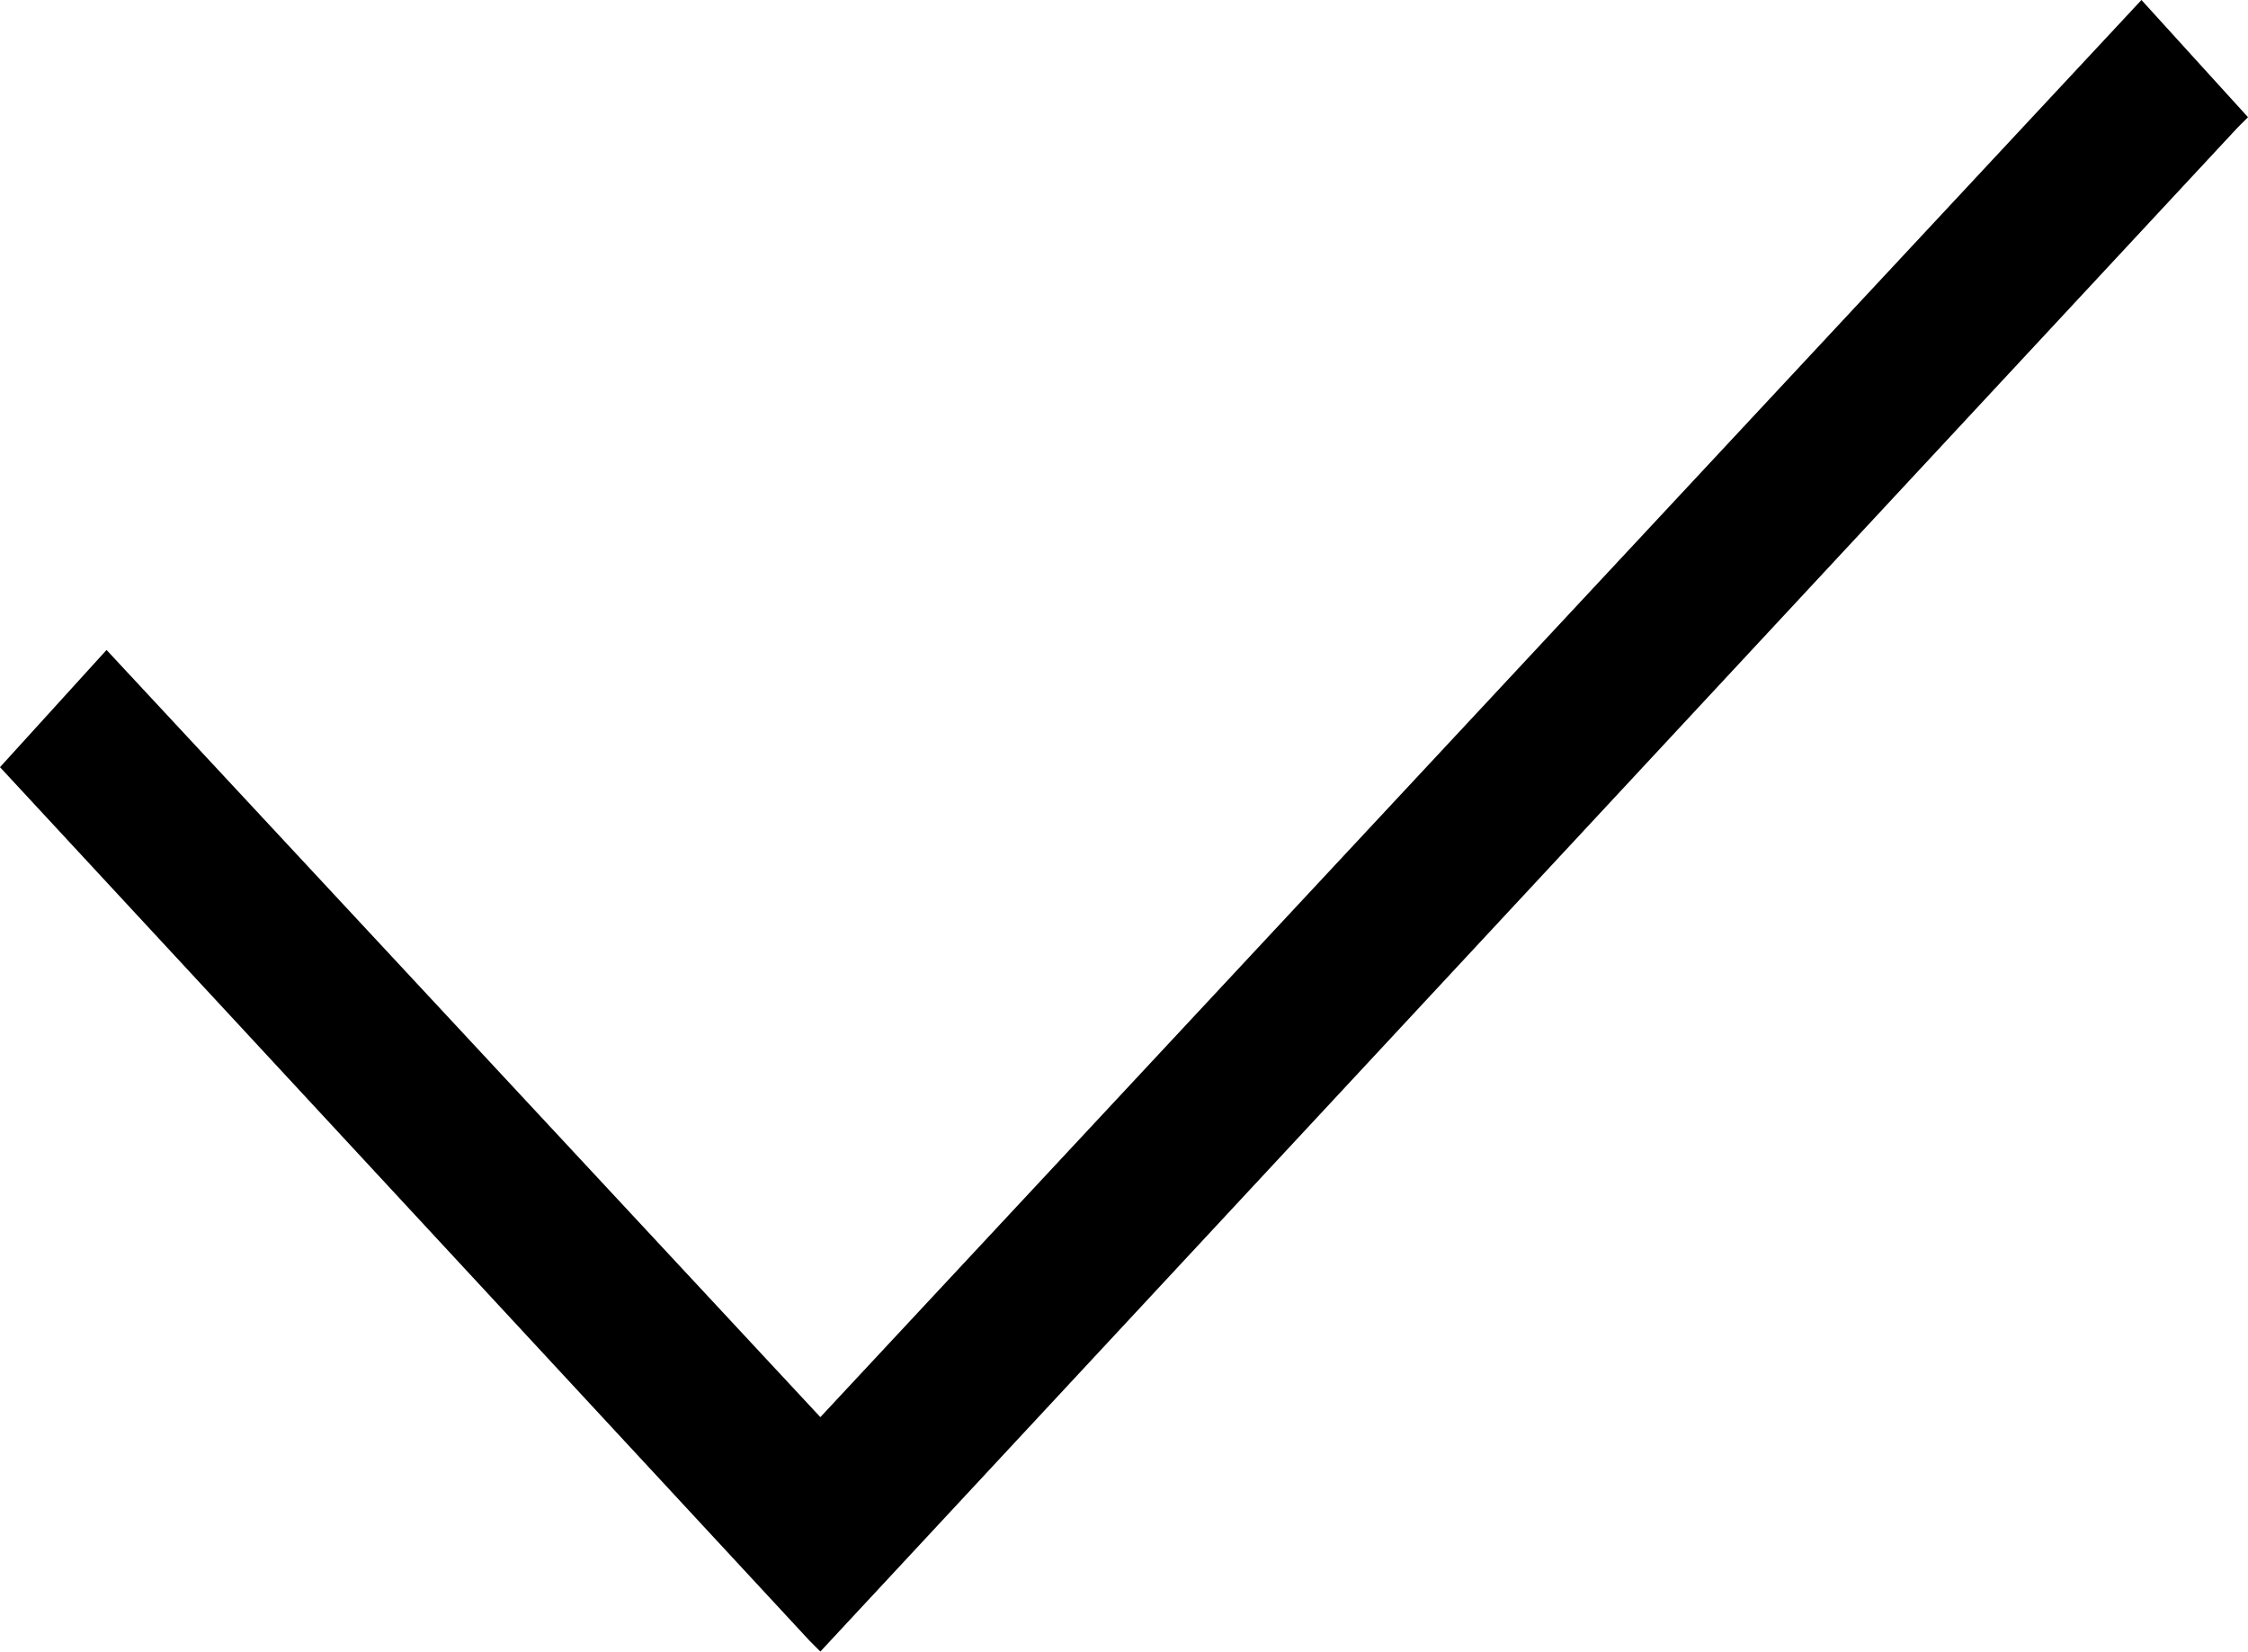
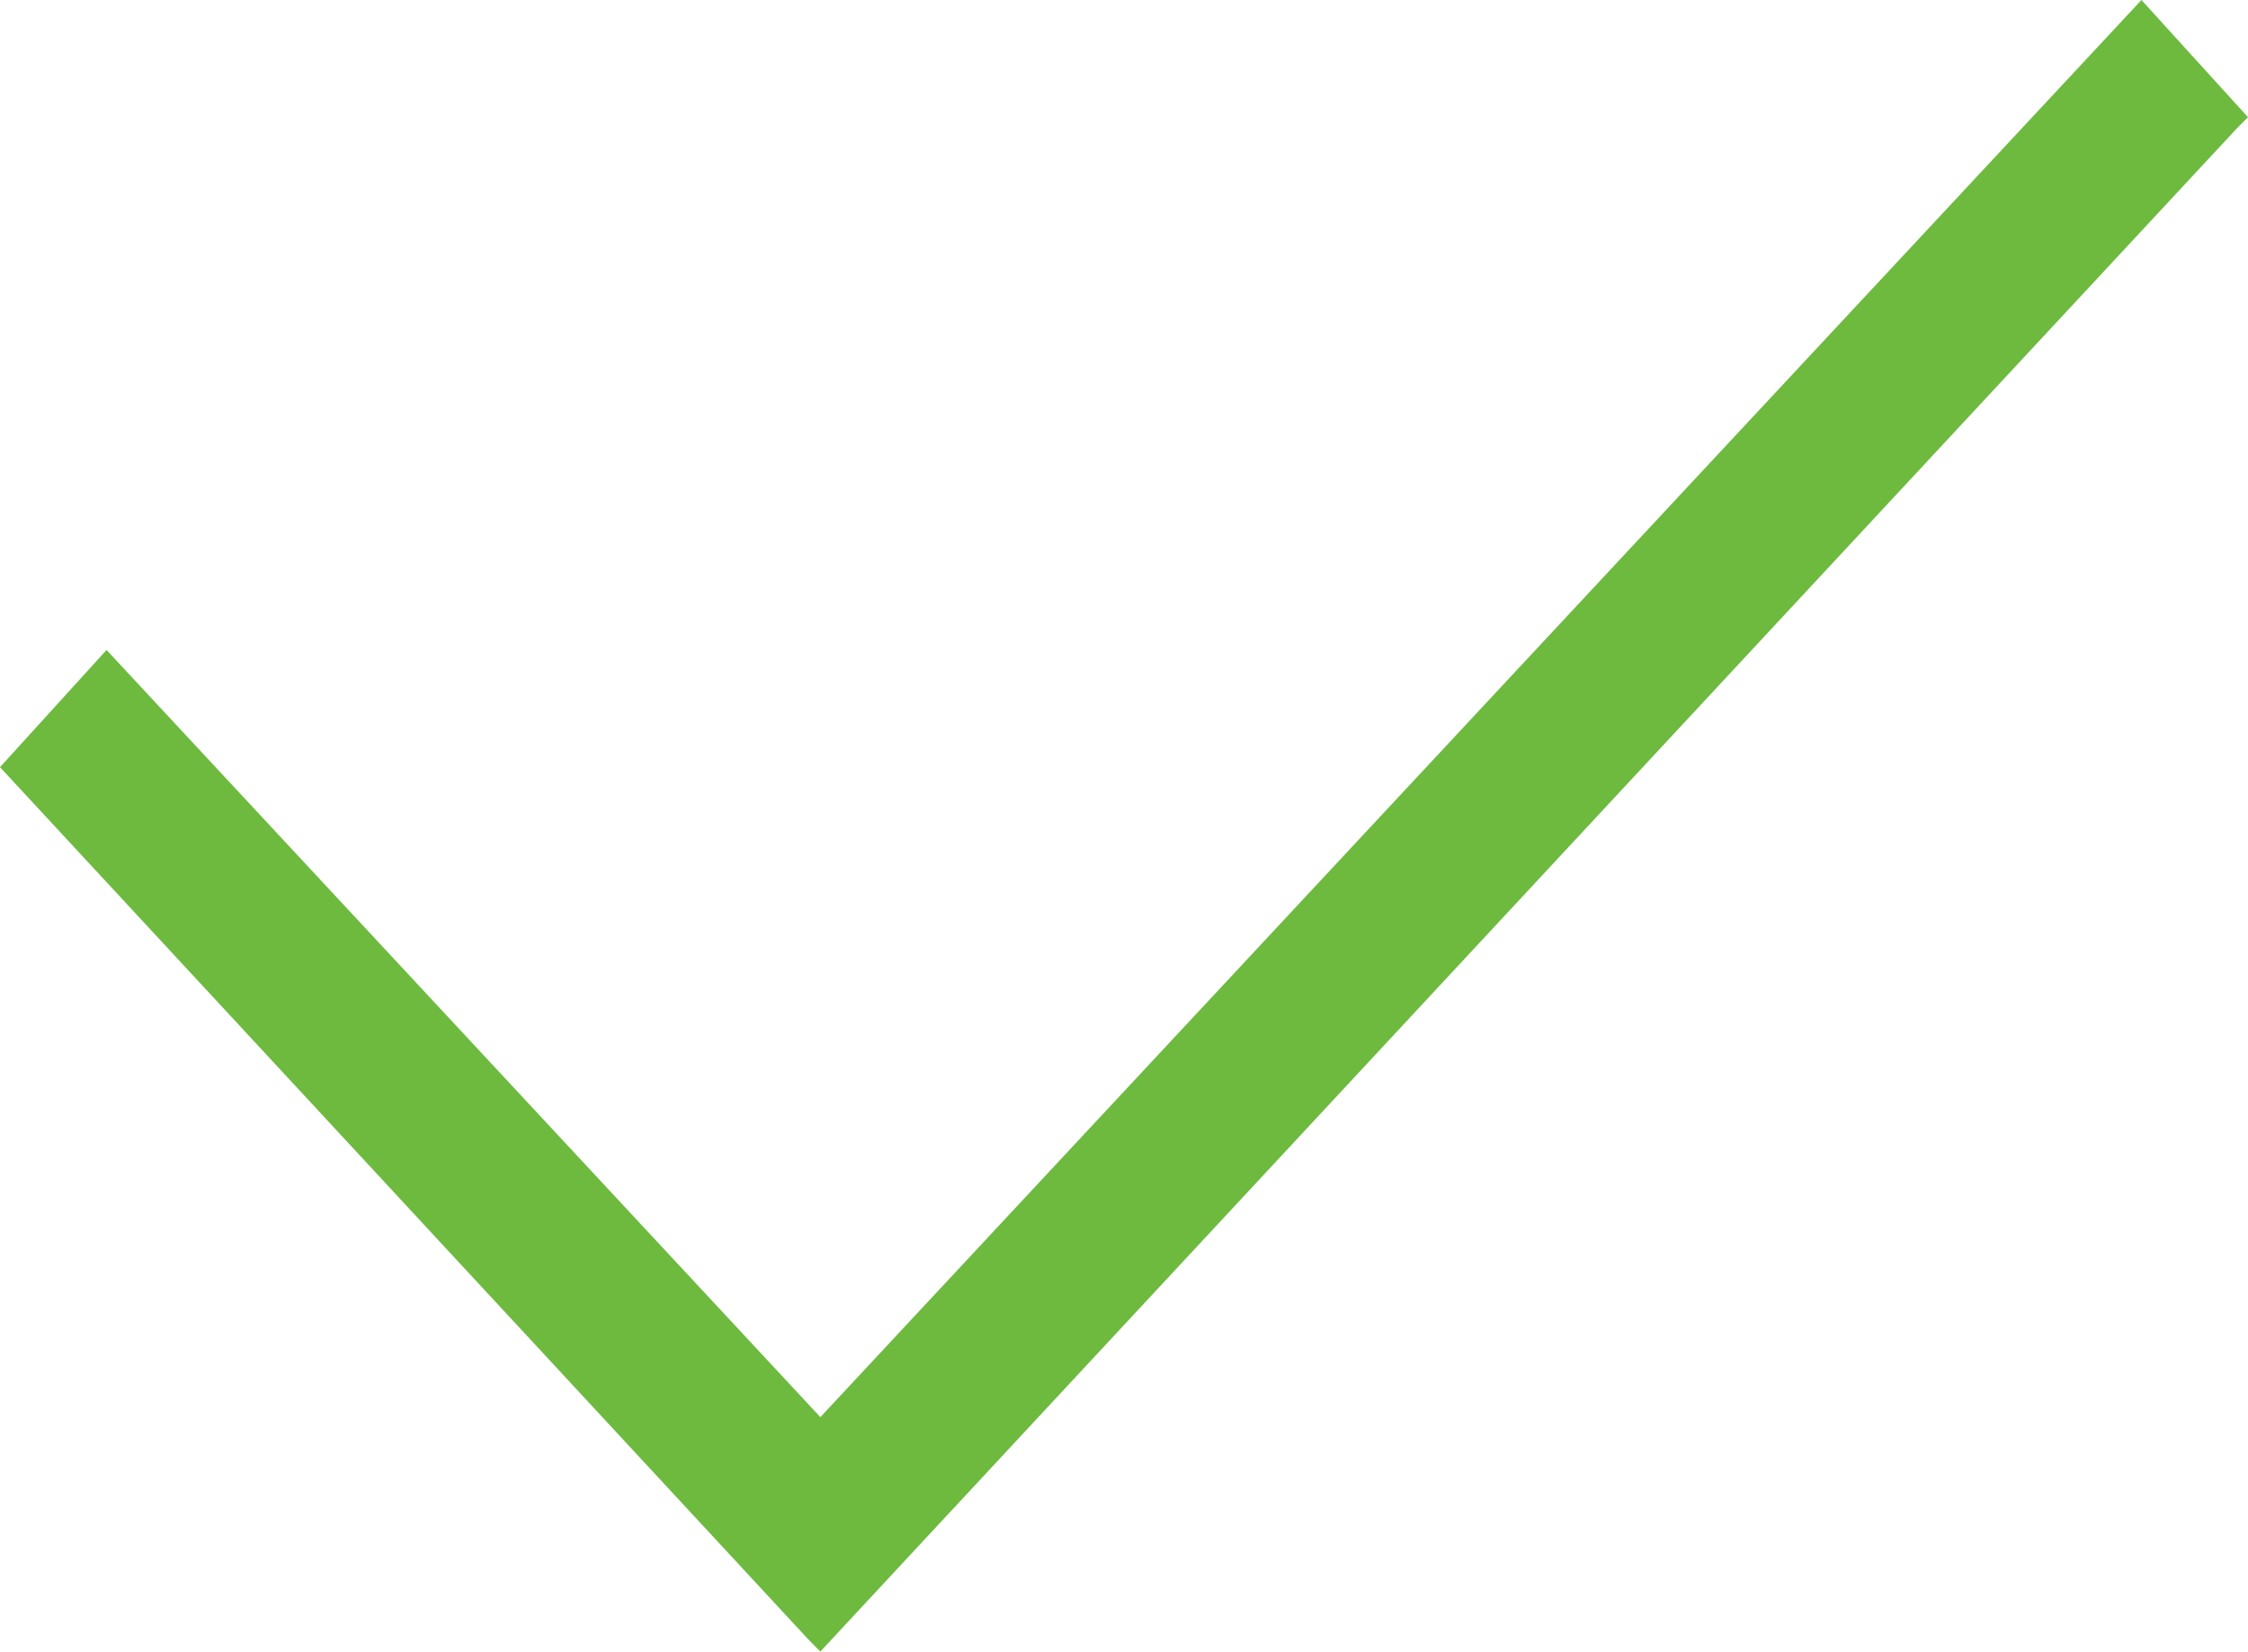
<svg xmlns="http://www.w3.org/2000/svg" version="1.1" id="Layer_1" x="0px" y="0px" viewBox="0 0 21.1 15.5" style="enable-background:new 0 0 21.1 15.5;" xml:space="preserve">
-   <polygon points="20.1,0 7.7,13.3 1,6.1 0,7.2 7.6,15.4 7.7,15.5 21,1.2 21.1,1.1 " />
+   <polygon class="st0" fill="#6dba3f" points="20.1,0 7.7,13.3 1,6.1 0,7.2 7.6,15.4 7.7,15.5 21,1.2 21.1,1.1 " />
</svg>
